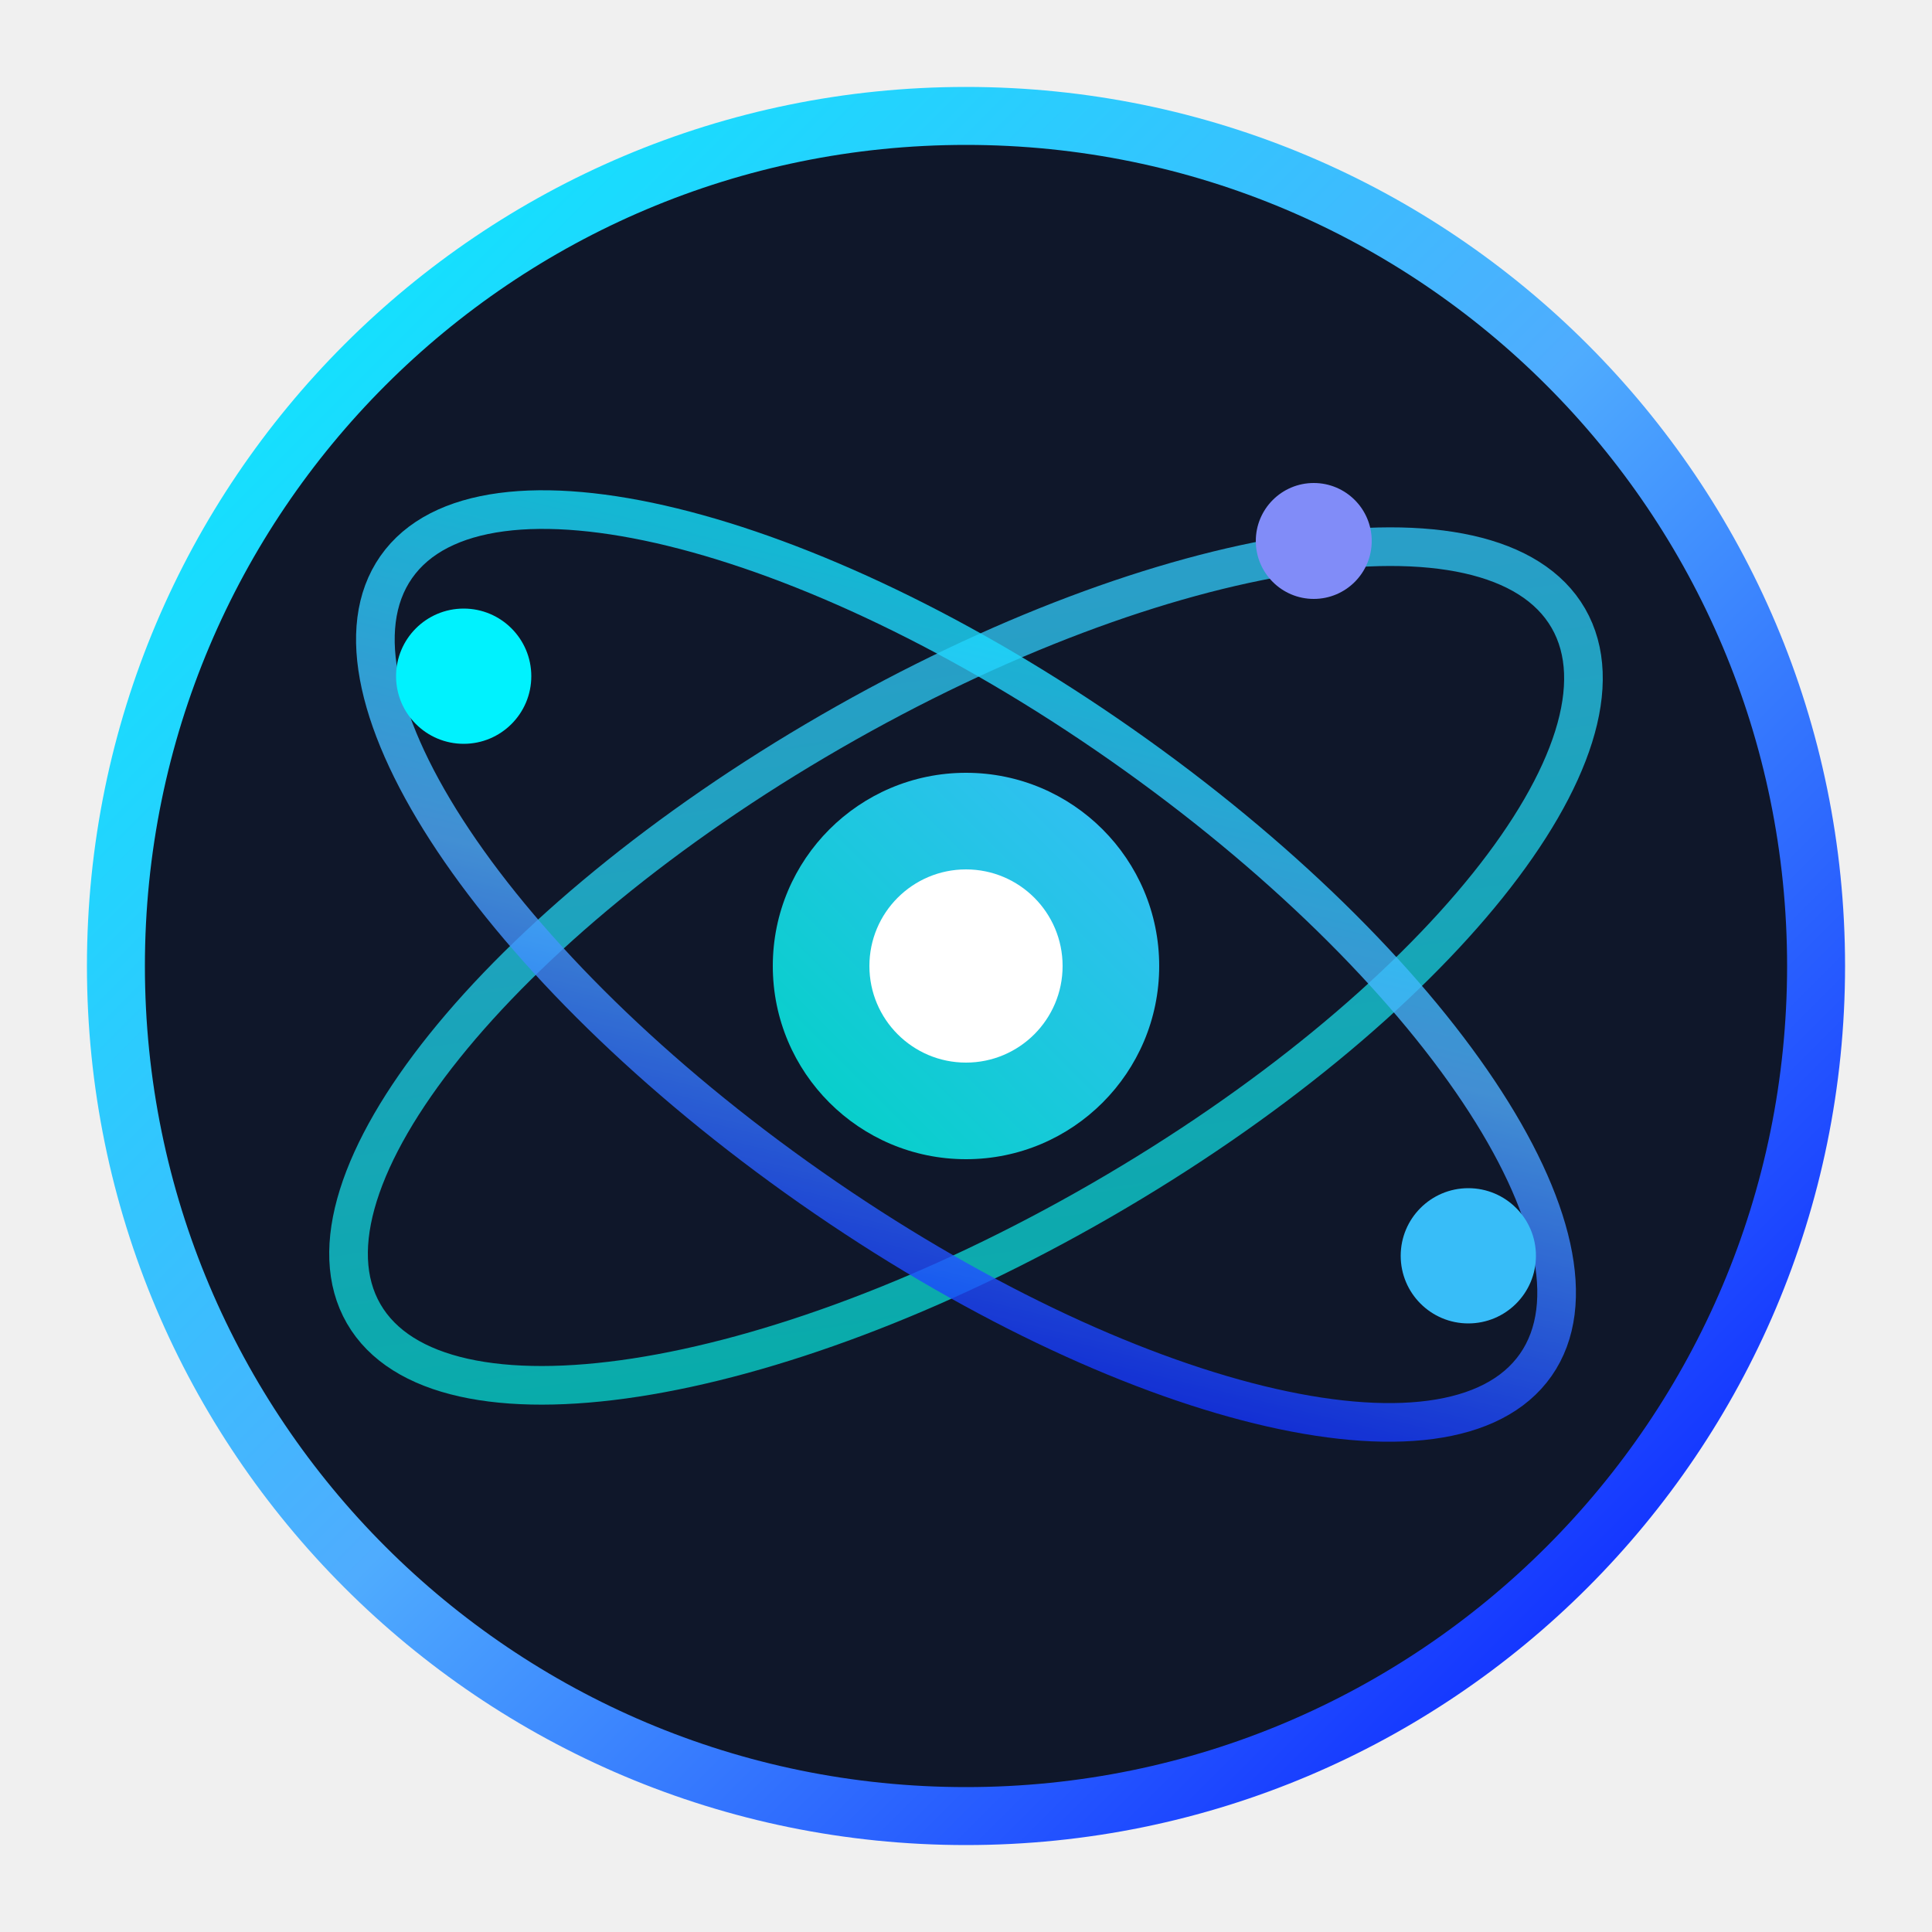
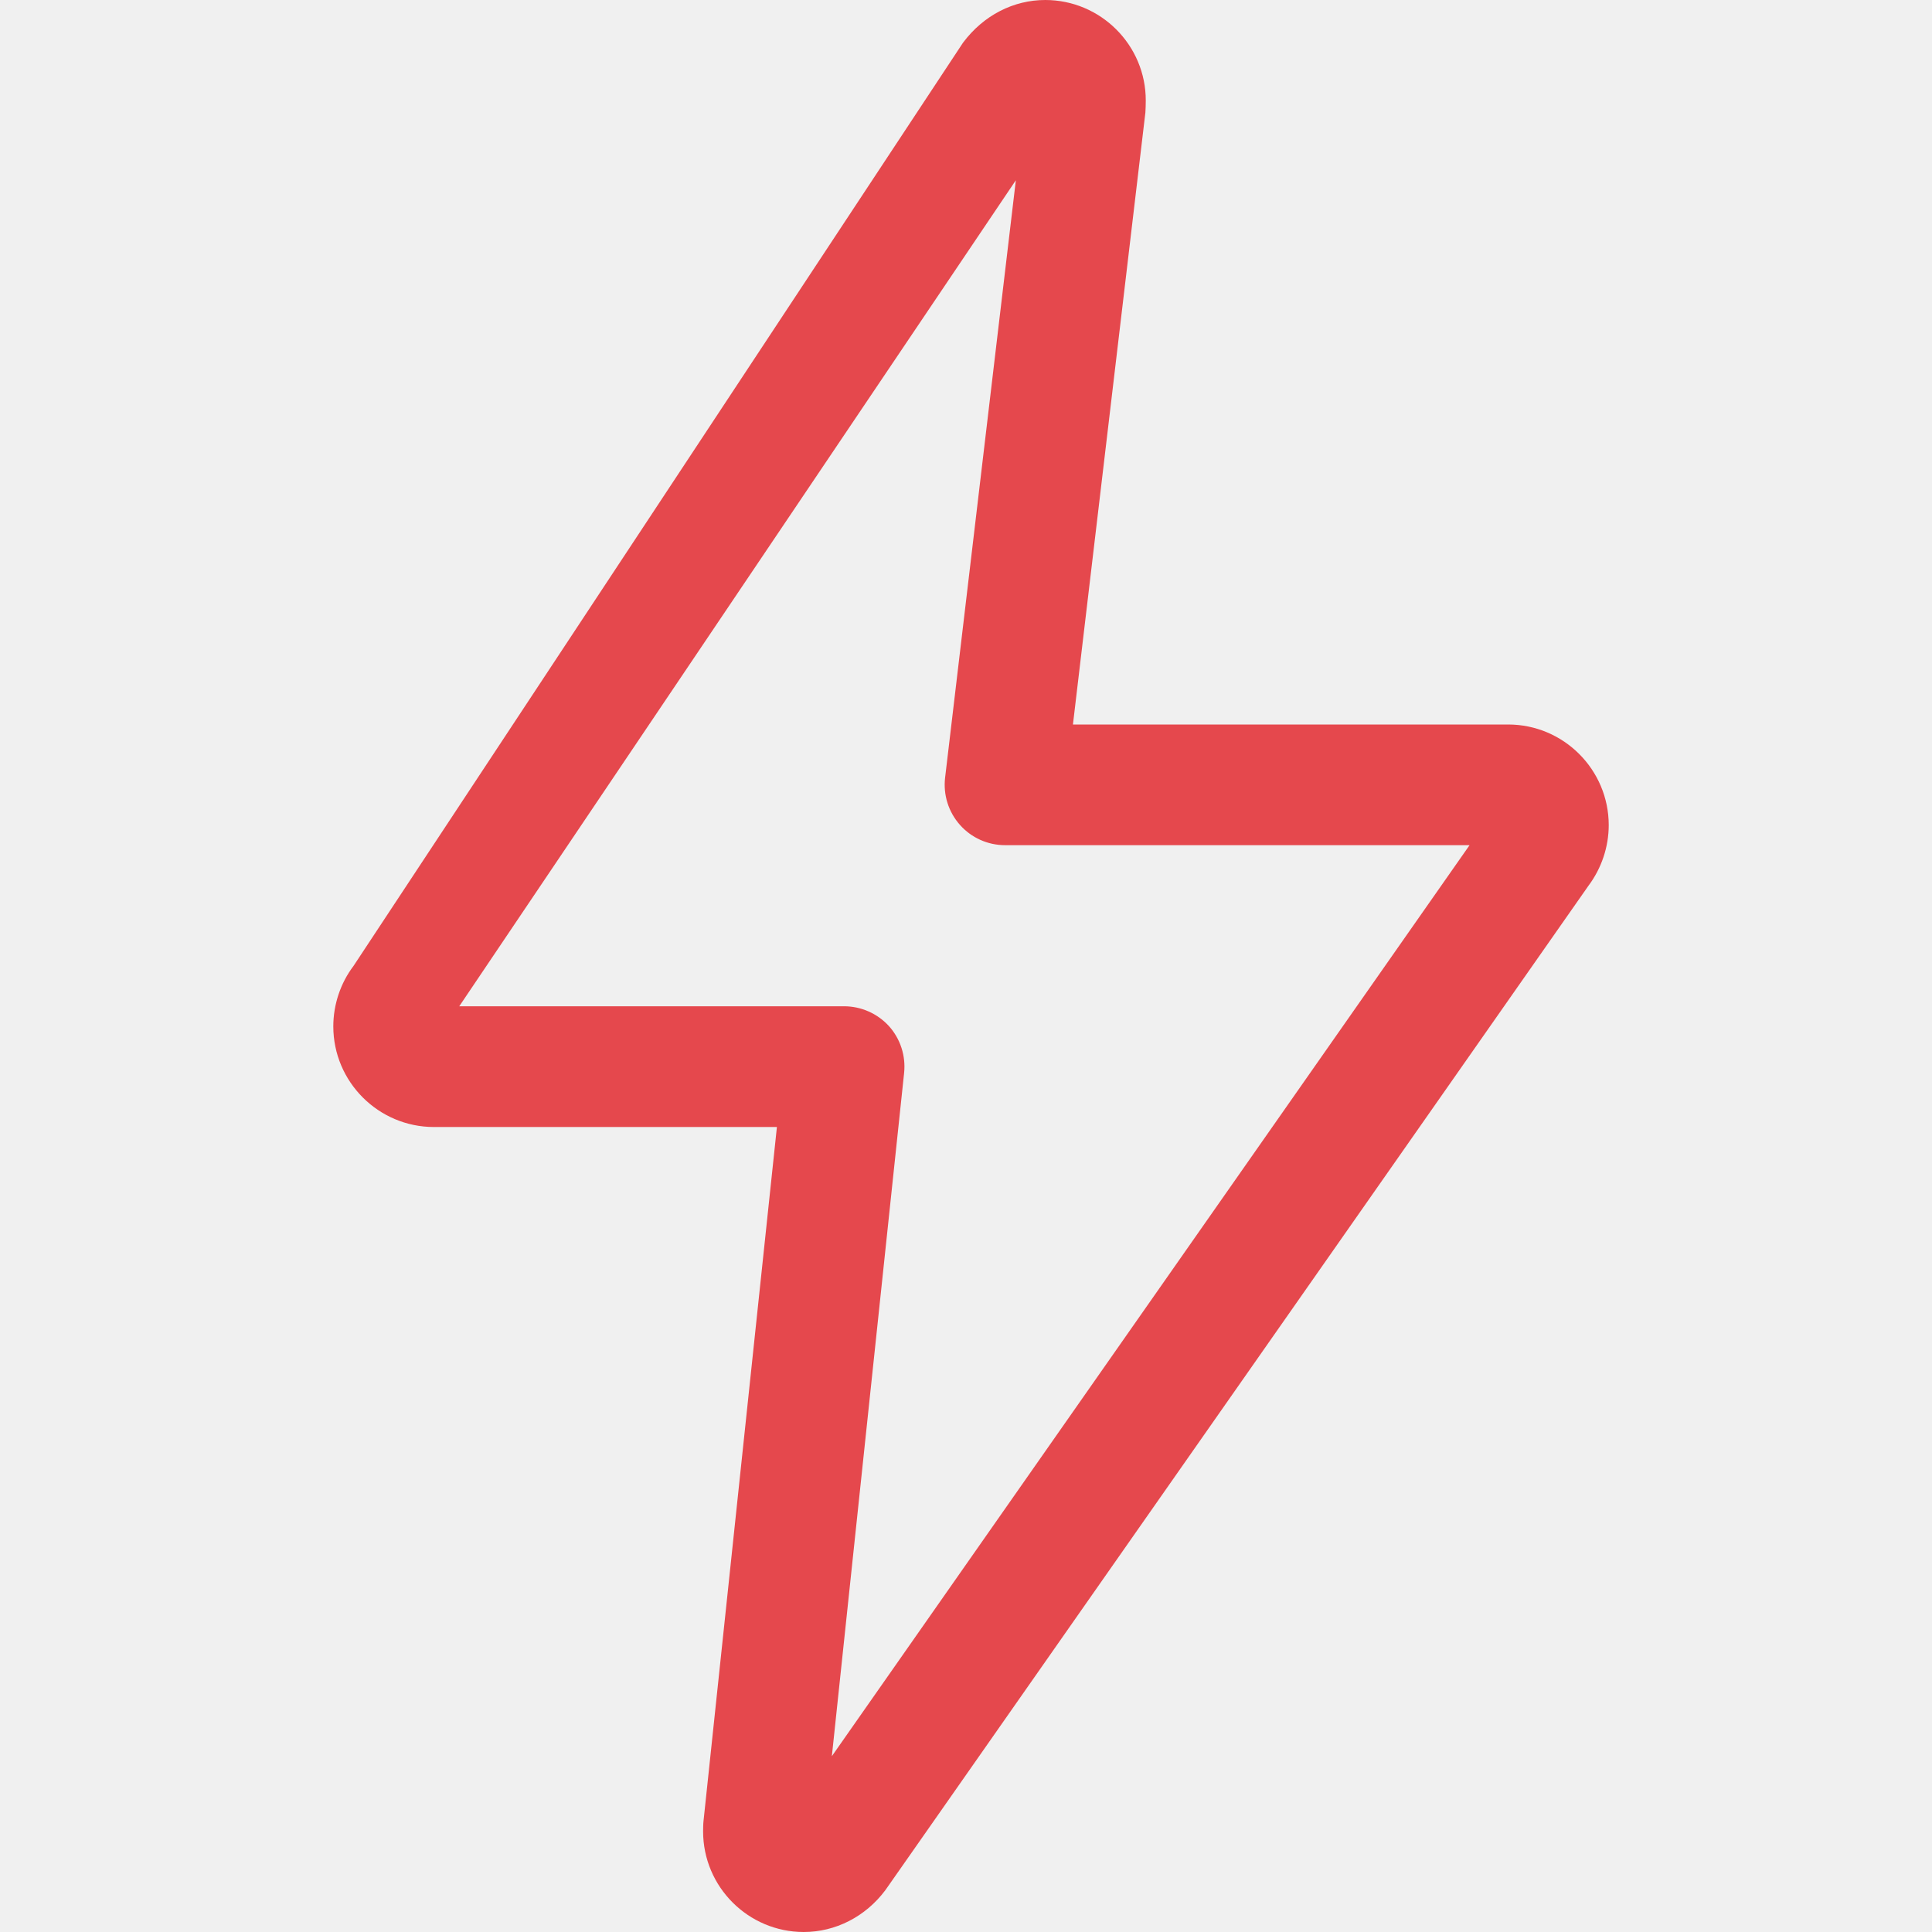
- <svg xmlns="http://www.w3.org/2000/svg" viewBox="0 0 100 100" width="100" height="100">
-   <defs>
-     <linearGradient id="m31a-grad" x1="0%" y1="0%" x2="100%" y2="100%">
-       <stop offset="0%" stop-color="#00f2fe" />
-       <stop offset="50%" stop-color="#4facfe" />
-       <stop offset="100%" stop-color="#000dff" />
-     </linearGradient>
-     <linearGradient id="glow" x1="0%" y1="100%" x2="100%" y2="0%">
-       <stop offset="0%" stop-color="#00d2c4" />
-       <stop offset="100%" stop-color="#38bdf8" />
-     </linearGradient>
-   </defs>
-   <circle cx="50" cy="50" r="44" fill="#0f172a" stroke="url(#m31a-grad)" stroke-width="3" />
-   <ellipse cx="50" cy="50" rx="36" ry="14" fill="none" stroke="url(#glow)" stroke-width="2" transform="rotate(-30 50 50)" opacity="0.8" />
-   <ellipse cx="50" cy="50" rx="36" ry="14" fill="none" stroke="url(#m31a-grad)" stroke-width="2" transform="rotate(35 50 50)" opacity="0.8" />
-   <circle cx="50" cy="50" r="10" fill="url(#glow)" />
-   <circle cx="50" cy="50" r="5" fill="#ffffff" />
-   <circle cx="24" cy="35" r="3.5" fill="#00f2fe" />
-   <circle cx="76" cy="65" r="3.5" fill="#38bdf8" />
-   <circle cx="68" cy="28" r="3" fill="#818cf8" />
+ <svg xmlns="http://www.w3.org/2000/svg" viewBox="0 0 512 512" width="512" height="512">
+   <path fill="#e5484d" d="m111.67 298.67h94.22l-19.45 183.91c-.08.56-.11 2.2-.11 2.75 0 14.7 11.97 26.67 26.67 26.67 8.36 0 16.34-4.01 21.63-11.09l186.37-266.24c3.43-4.59 5.33-10.26 5.33-16 0-14.7-11.96-26.67-26.66-26.67h-115.33l19.2-162.18c.06-.61.1-2.53.1-3.15.03-14.7-11.94-26.67-26.64-26.67-8.36 0-16.34 4.01-21.8 11.33L93.69 255.98c-3.46 4.56-5.36 10.26-5.36 16.02 0 14.7 11.97 26.67 26.67 26.67zm157.54-250.9-18.75 158.33c-.53 4.54.9 9.09 3.93 12.5 3.02 3.42 7.38 5.38 11.97 5.38h123.09l-169 241.43 19.15-181.08c.47-4.5-.98-9.02-4.01-12.39-3.05-3.35-7.38-5.27-11.92-5.27h-101.96z" />
</svg>
